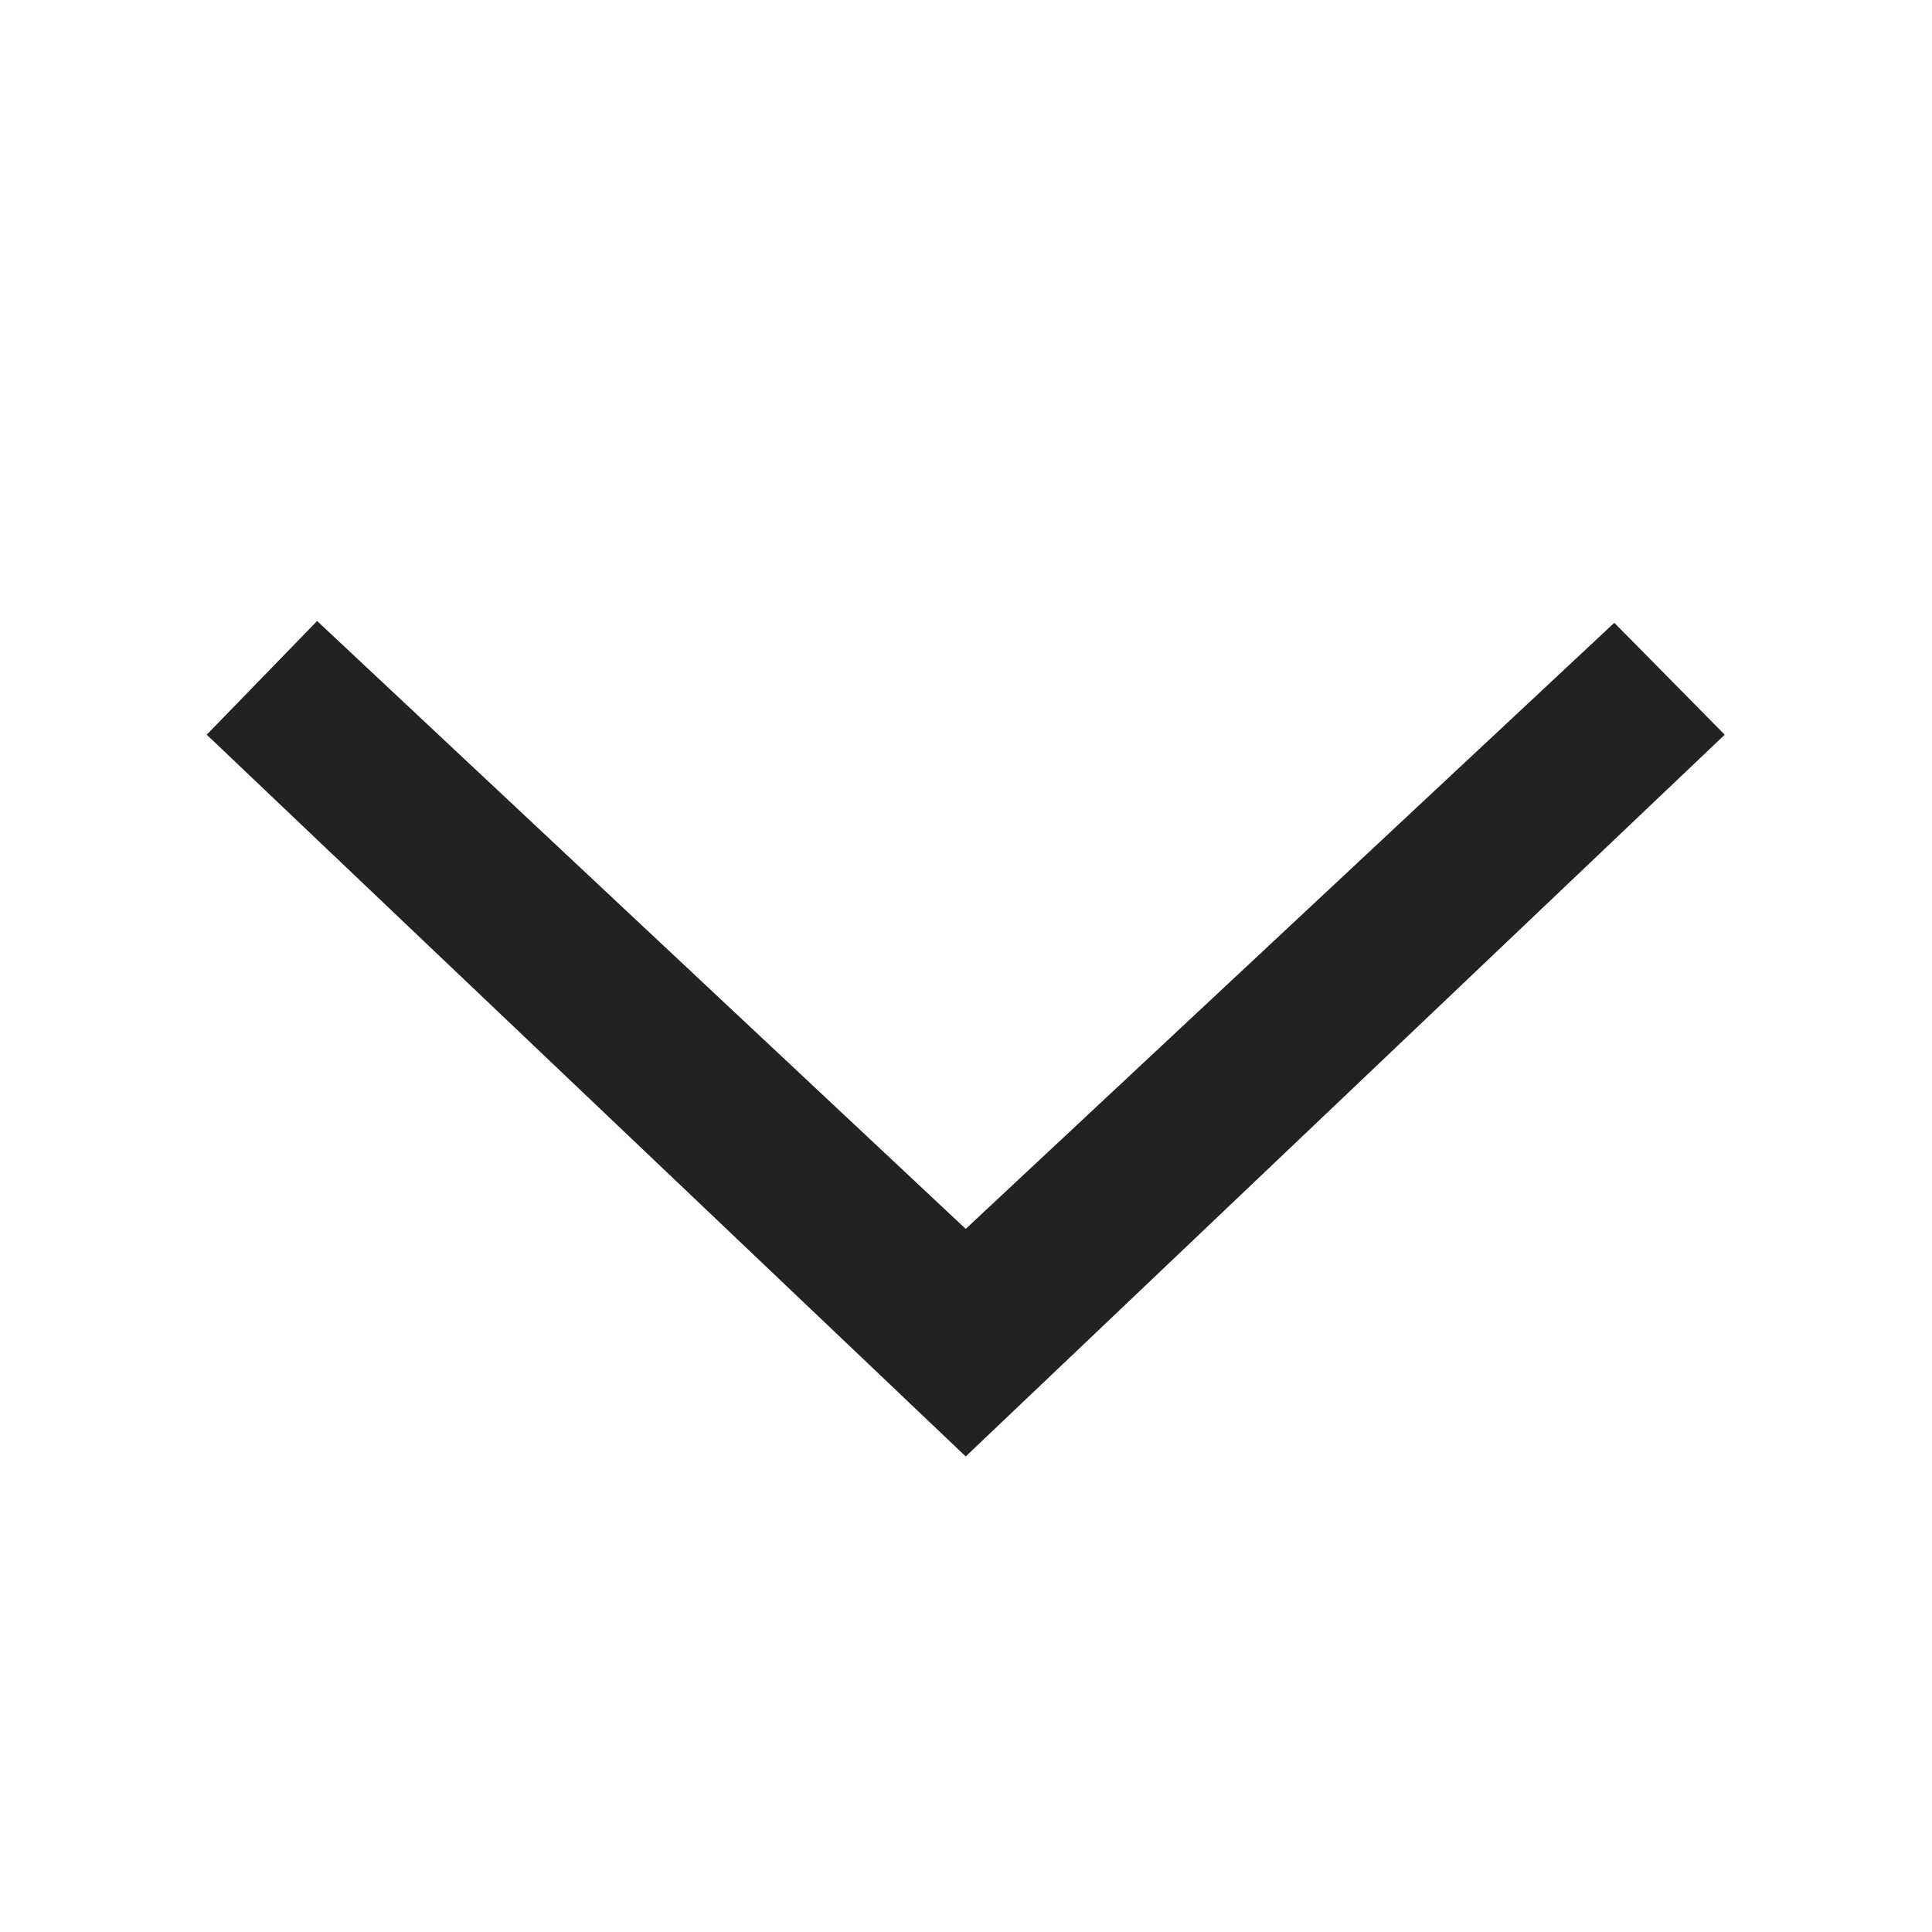
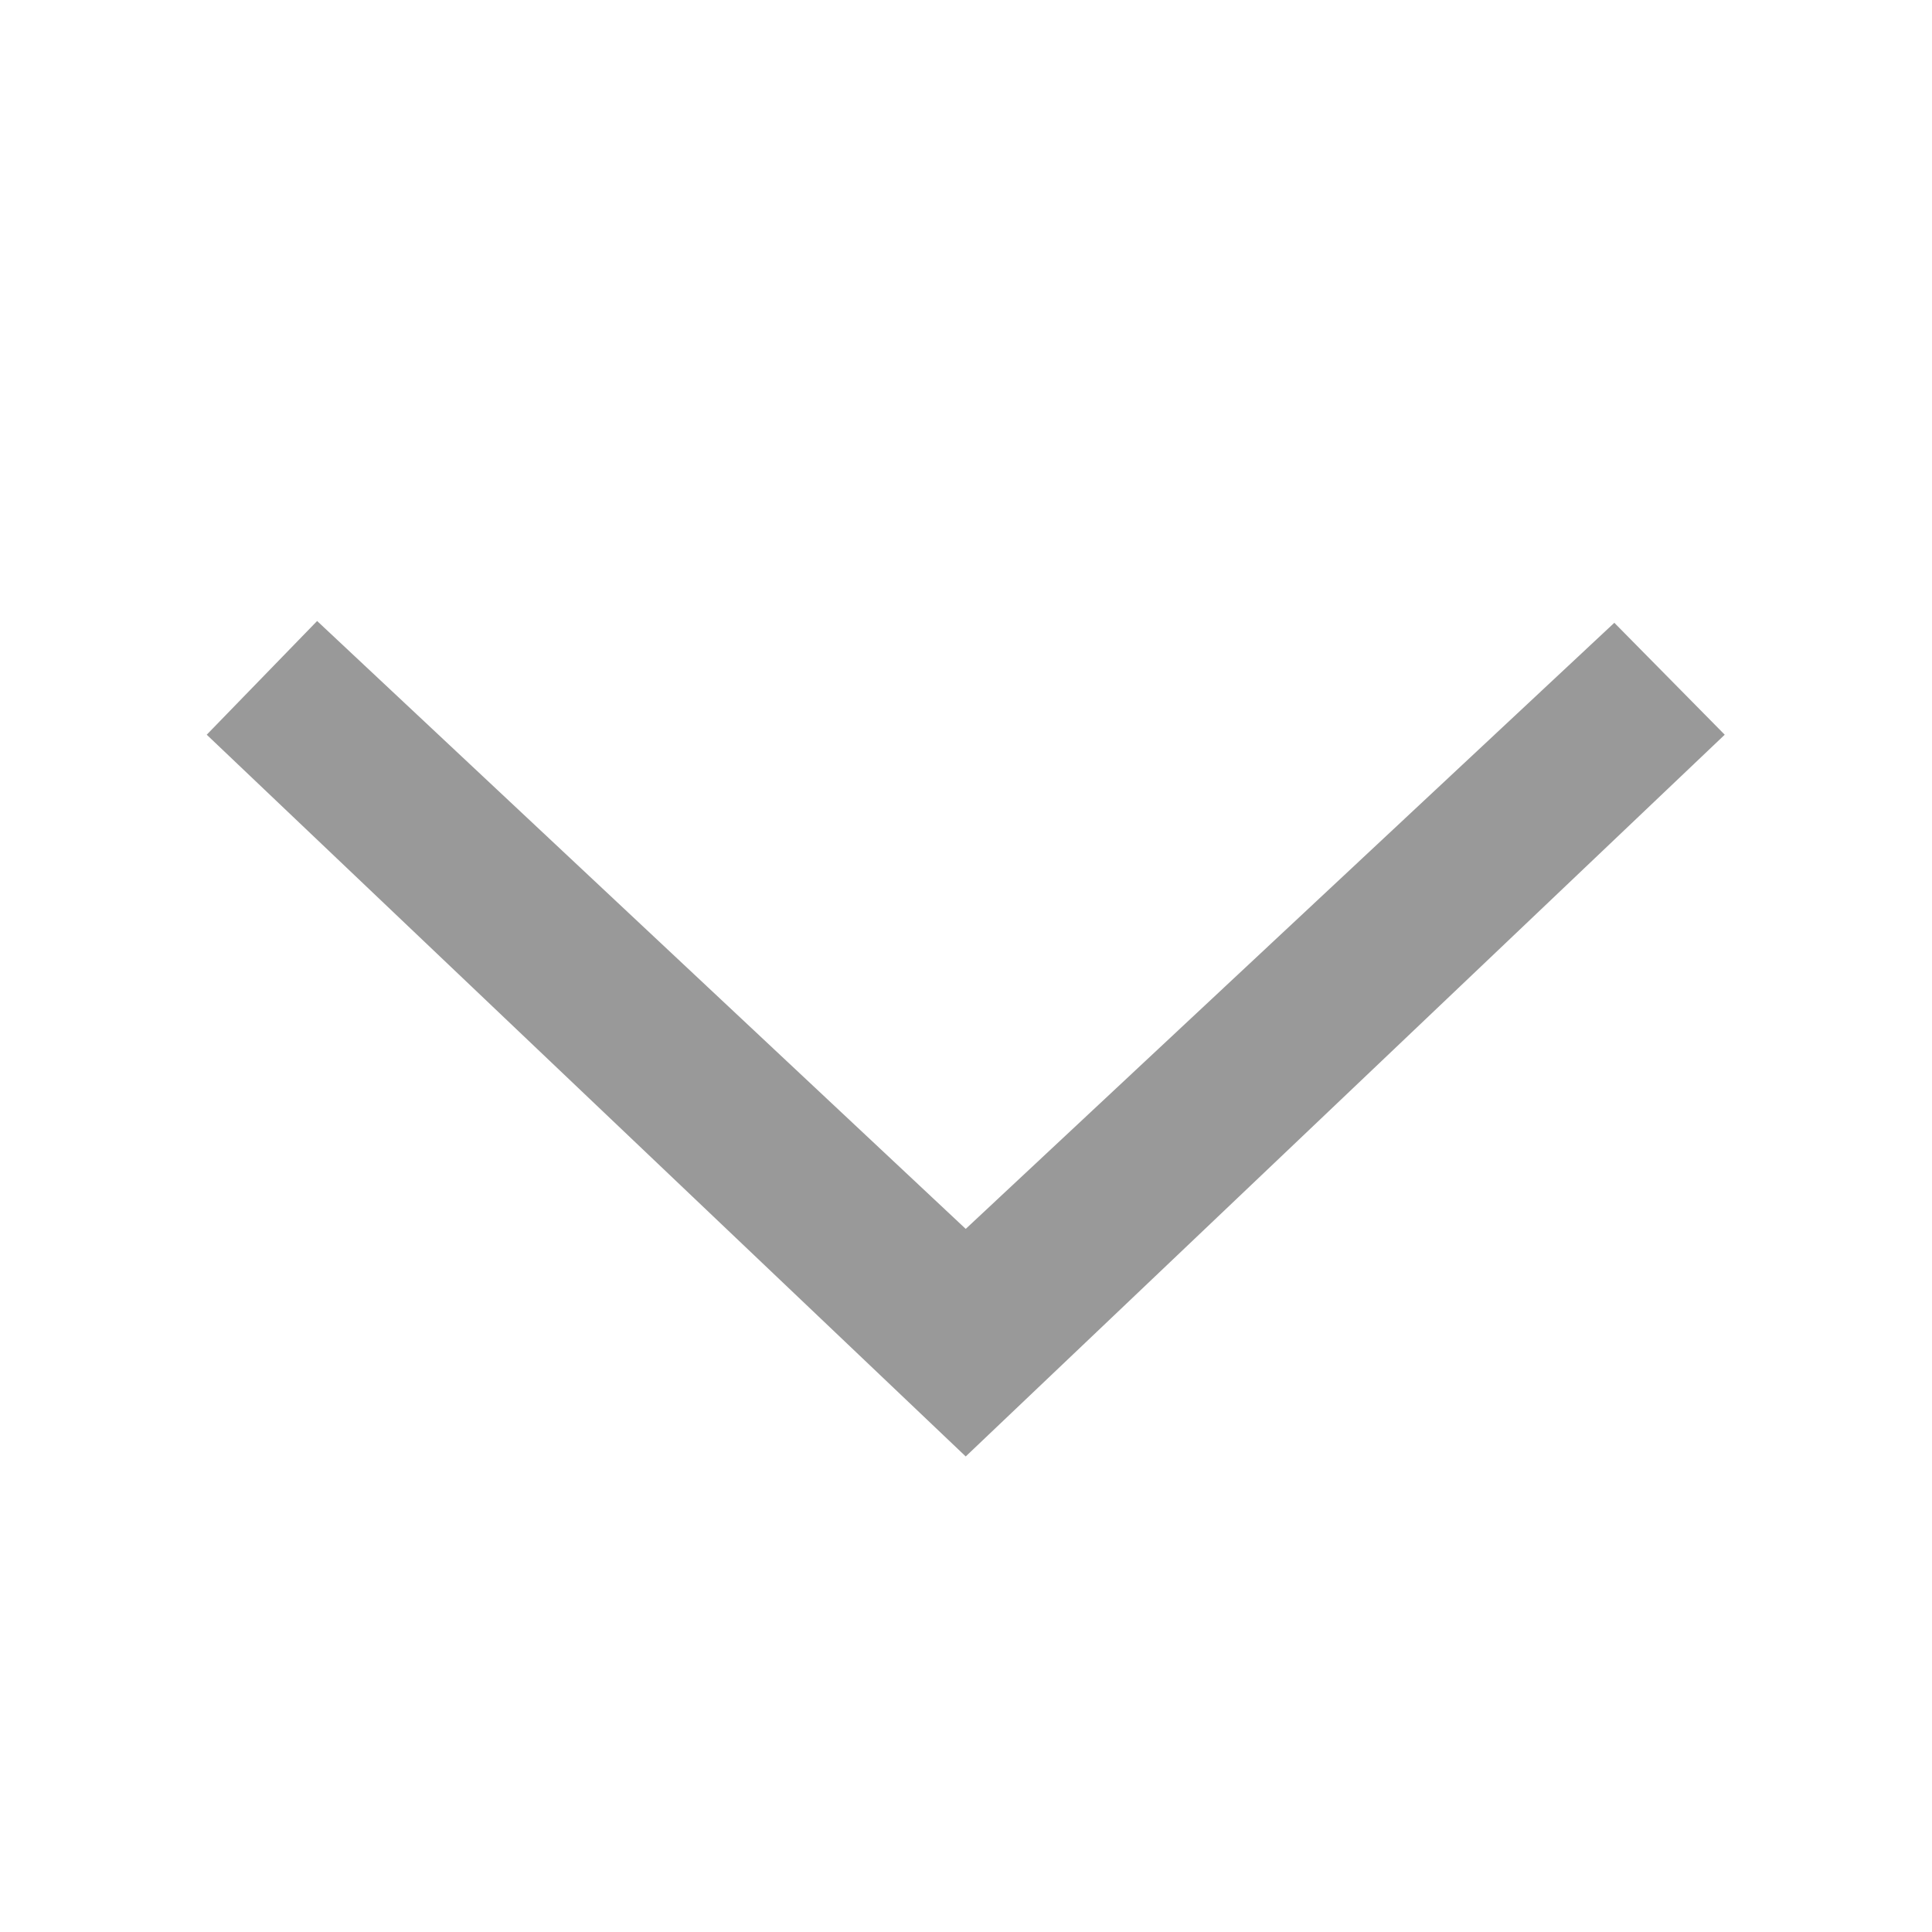
- <svg xmlns="http://www.w3.org/2000/svg" width="14" height="14" viewBox="0 0 14 14">
-   <path fill="rgba(255,255,255,0)" d="M0 0H14V14H0z" />
-   <g style="isolation:isolate">
-     <path fill="#222" d="M434.473 361.389l4.7 4.405 4.7-4.392.8.811-5.5 5.23-5.5-5.23z" transform="translate(1.5 4.5) translate(-433.675 -361.389)" />
+ <svg xmlns="http://www.w3.org/2000/svg" width="14" height="14">
+   <path data-name="Rectangle 1220" style="fill:transparent" d="M0 0h14v14H0z" />
+   <g data-name="icon_arrow_down" style="isolation:isolate">
+     <path data-name="Path 362" d="m434.473 361.389 4.7 4.405 4.7-4.392.8.811-5.5 5.23-5.5-5.23z" transform="translate(-432.175 -356.889)" style="fill:#999" />
  </g>
</svg>
